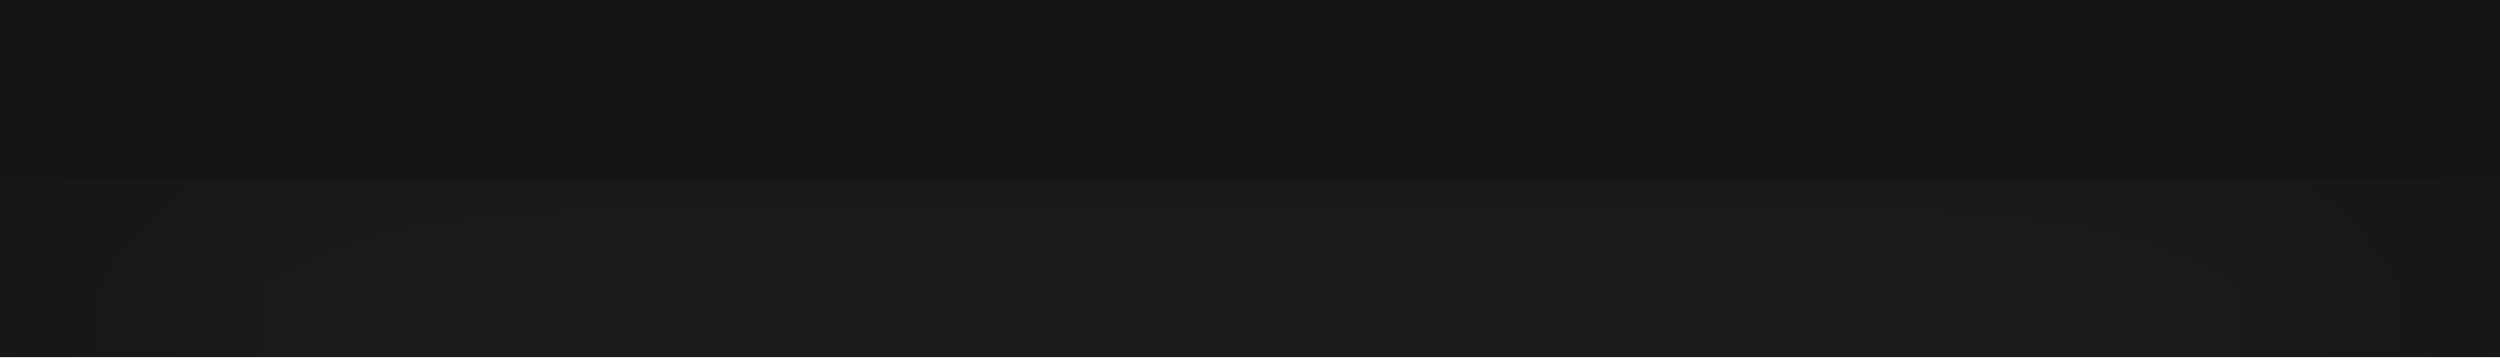
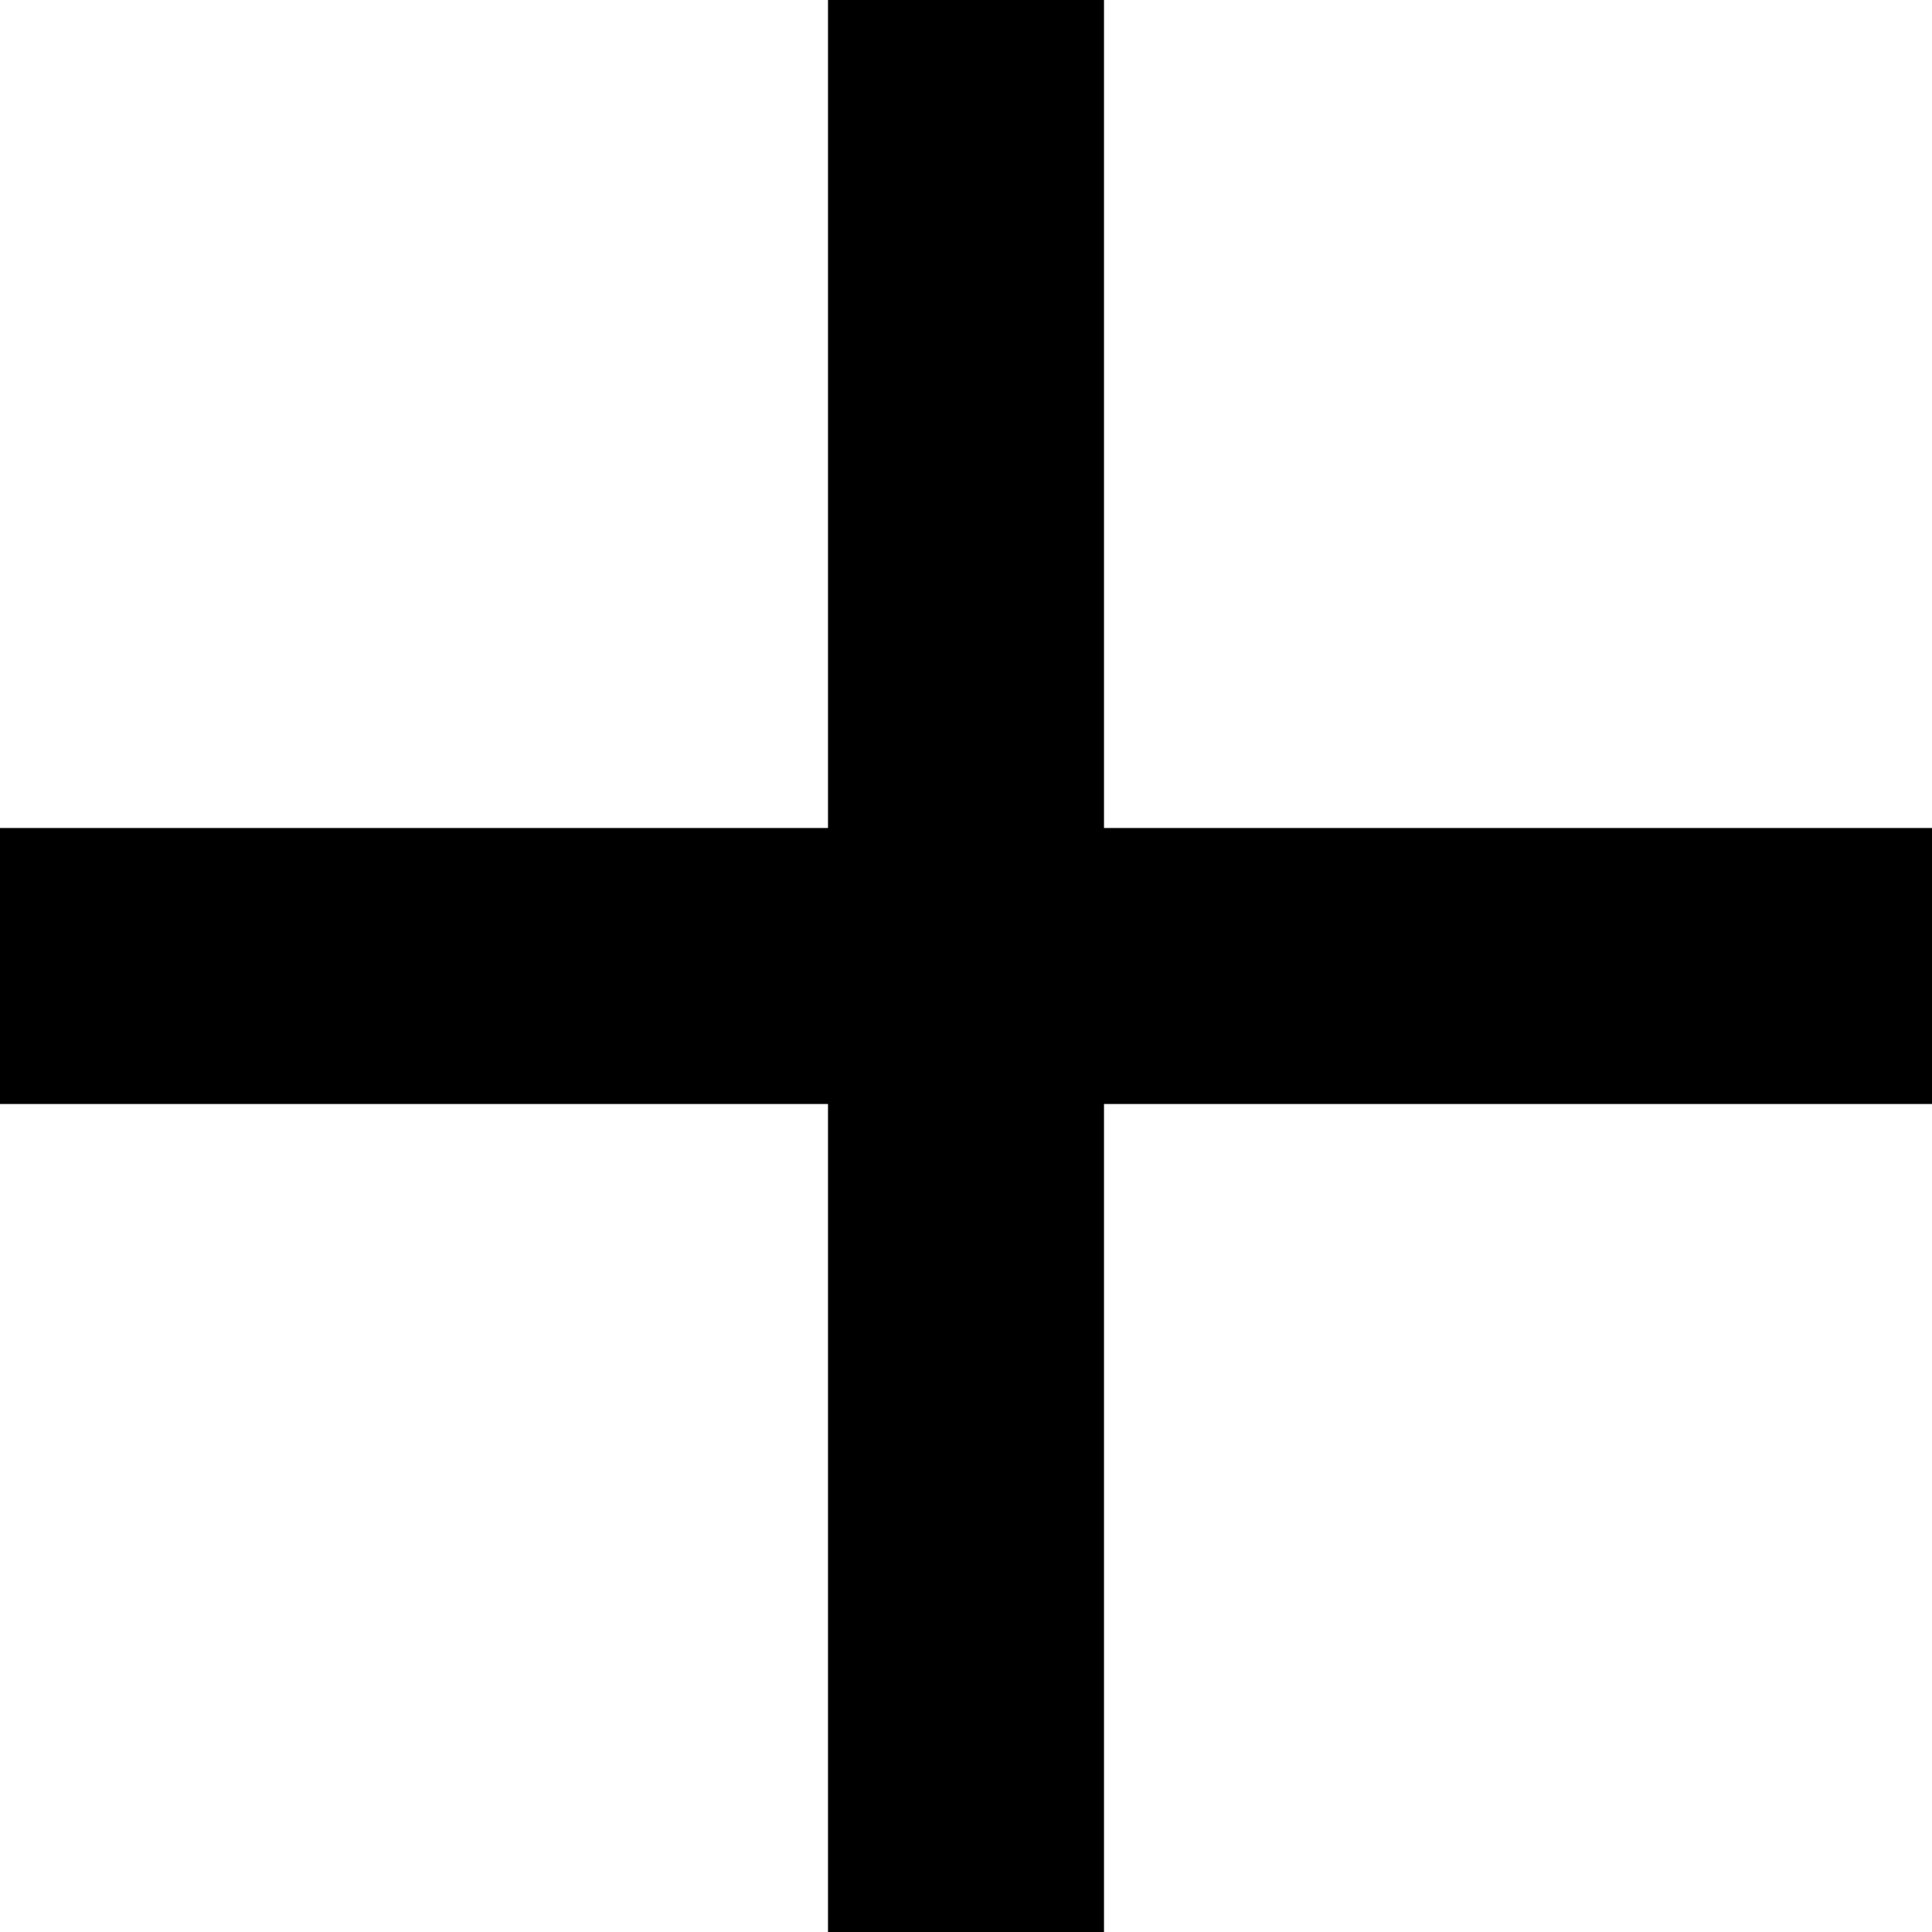
- <svg xmlns="http://www.w3.org/2000/svg" xmlns:xlink="http://www.w3.org/1999/xlink" width="14px" height="2px" viewBox="0 0 14 2" version="1.1">
-   <defs>
-     <rect id="path-1" x="60" y="1832" width="14" height="2" />
-     <filter x="-14.3%" y="-100.0%" width="128.6%" height="300.0%" filterUnits="objectBoundingBox" id="filter-2">
-       <feGaussianBlur stdDeviation="1.5" in="SourceAlpha" result="shadowBlurInner1" />
-       <feOffset dx="0" dy="1" in="shadowBlurInner1" result="shadowOffsetInner1" />
-       <feComposite in="shadowOffsetInner1" in2="SourceAlpha" operator="arithmetic" k2="-1" k3="1" result="shadowInnerInner1" />
-       <feColorMatrix values="0 0 0 0 0   0 0 0 0 0   0 0 0 0 0  0 0 0 0.5 0" type="matrix" in="shadowInnerInner1" />
-     </filter>
-   </defs>
-   <g id="UI" stroke="none" stroke-width="1" fill="none" fill-rule="evenodd">
-     <g id="Apple-TV" transform="translate(-60, -1832)">
-       <g id="minus">
-         <use fill="#292929" fill-rule="evenodd" xlink:href="#path-1" />
-         <use fill="black" fill-opacity="1" filter="url(#filter-2)" xlink:href="#path-1" />
-       </g>
-     </g>
-   </g>
+ <svg xmlns="http://www.w3.org/2000/svg" width="14px" height="14px" viewBox="0 0 14 14" version="1.1">
+   <path d="M 6 14 L 6 0 L 8 0 L 8 14 Z" fill="#000" class="vertical" />
+   <path d="M 14 8 L 0 8 L 0 6 L 14 6 Z" fill="#000" />
</svg>
